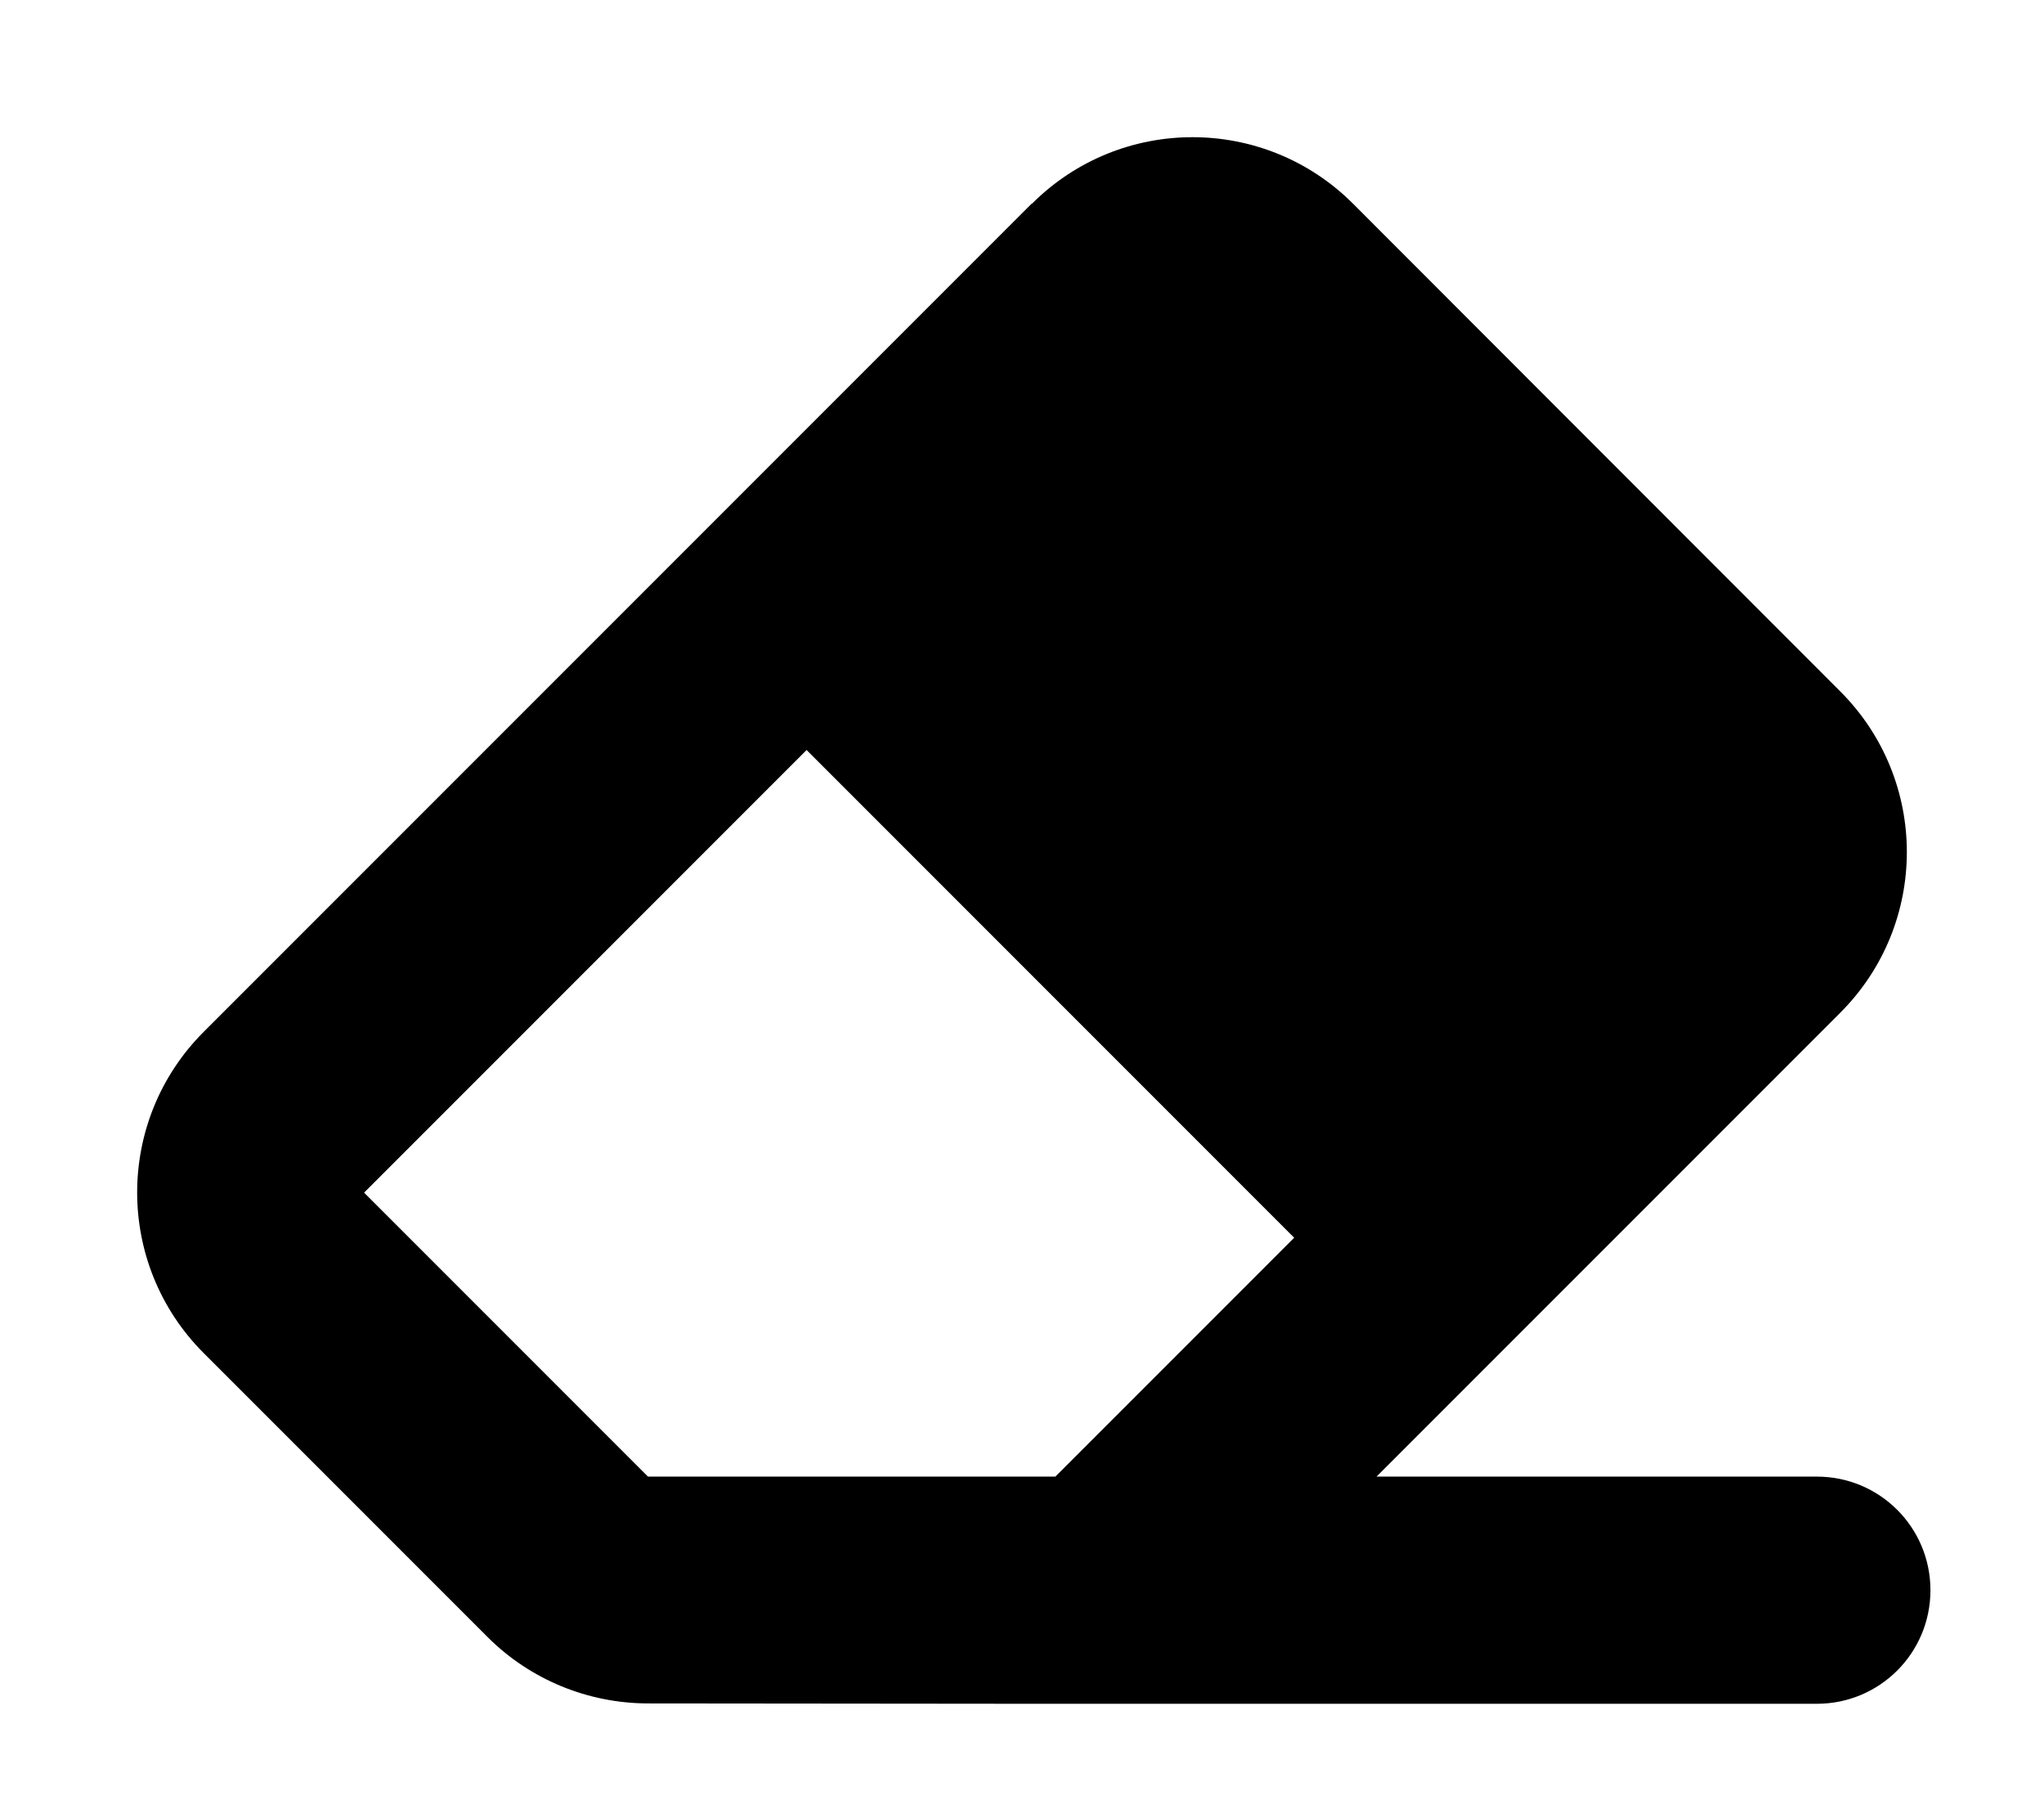
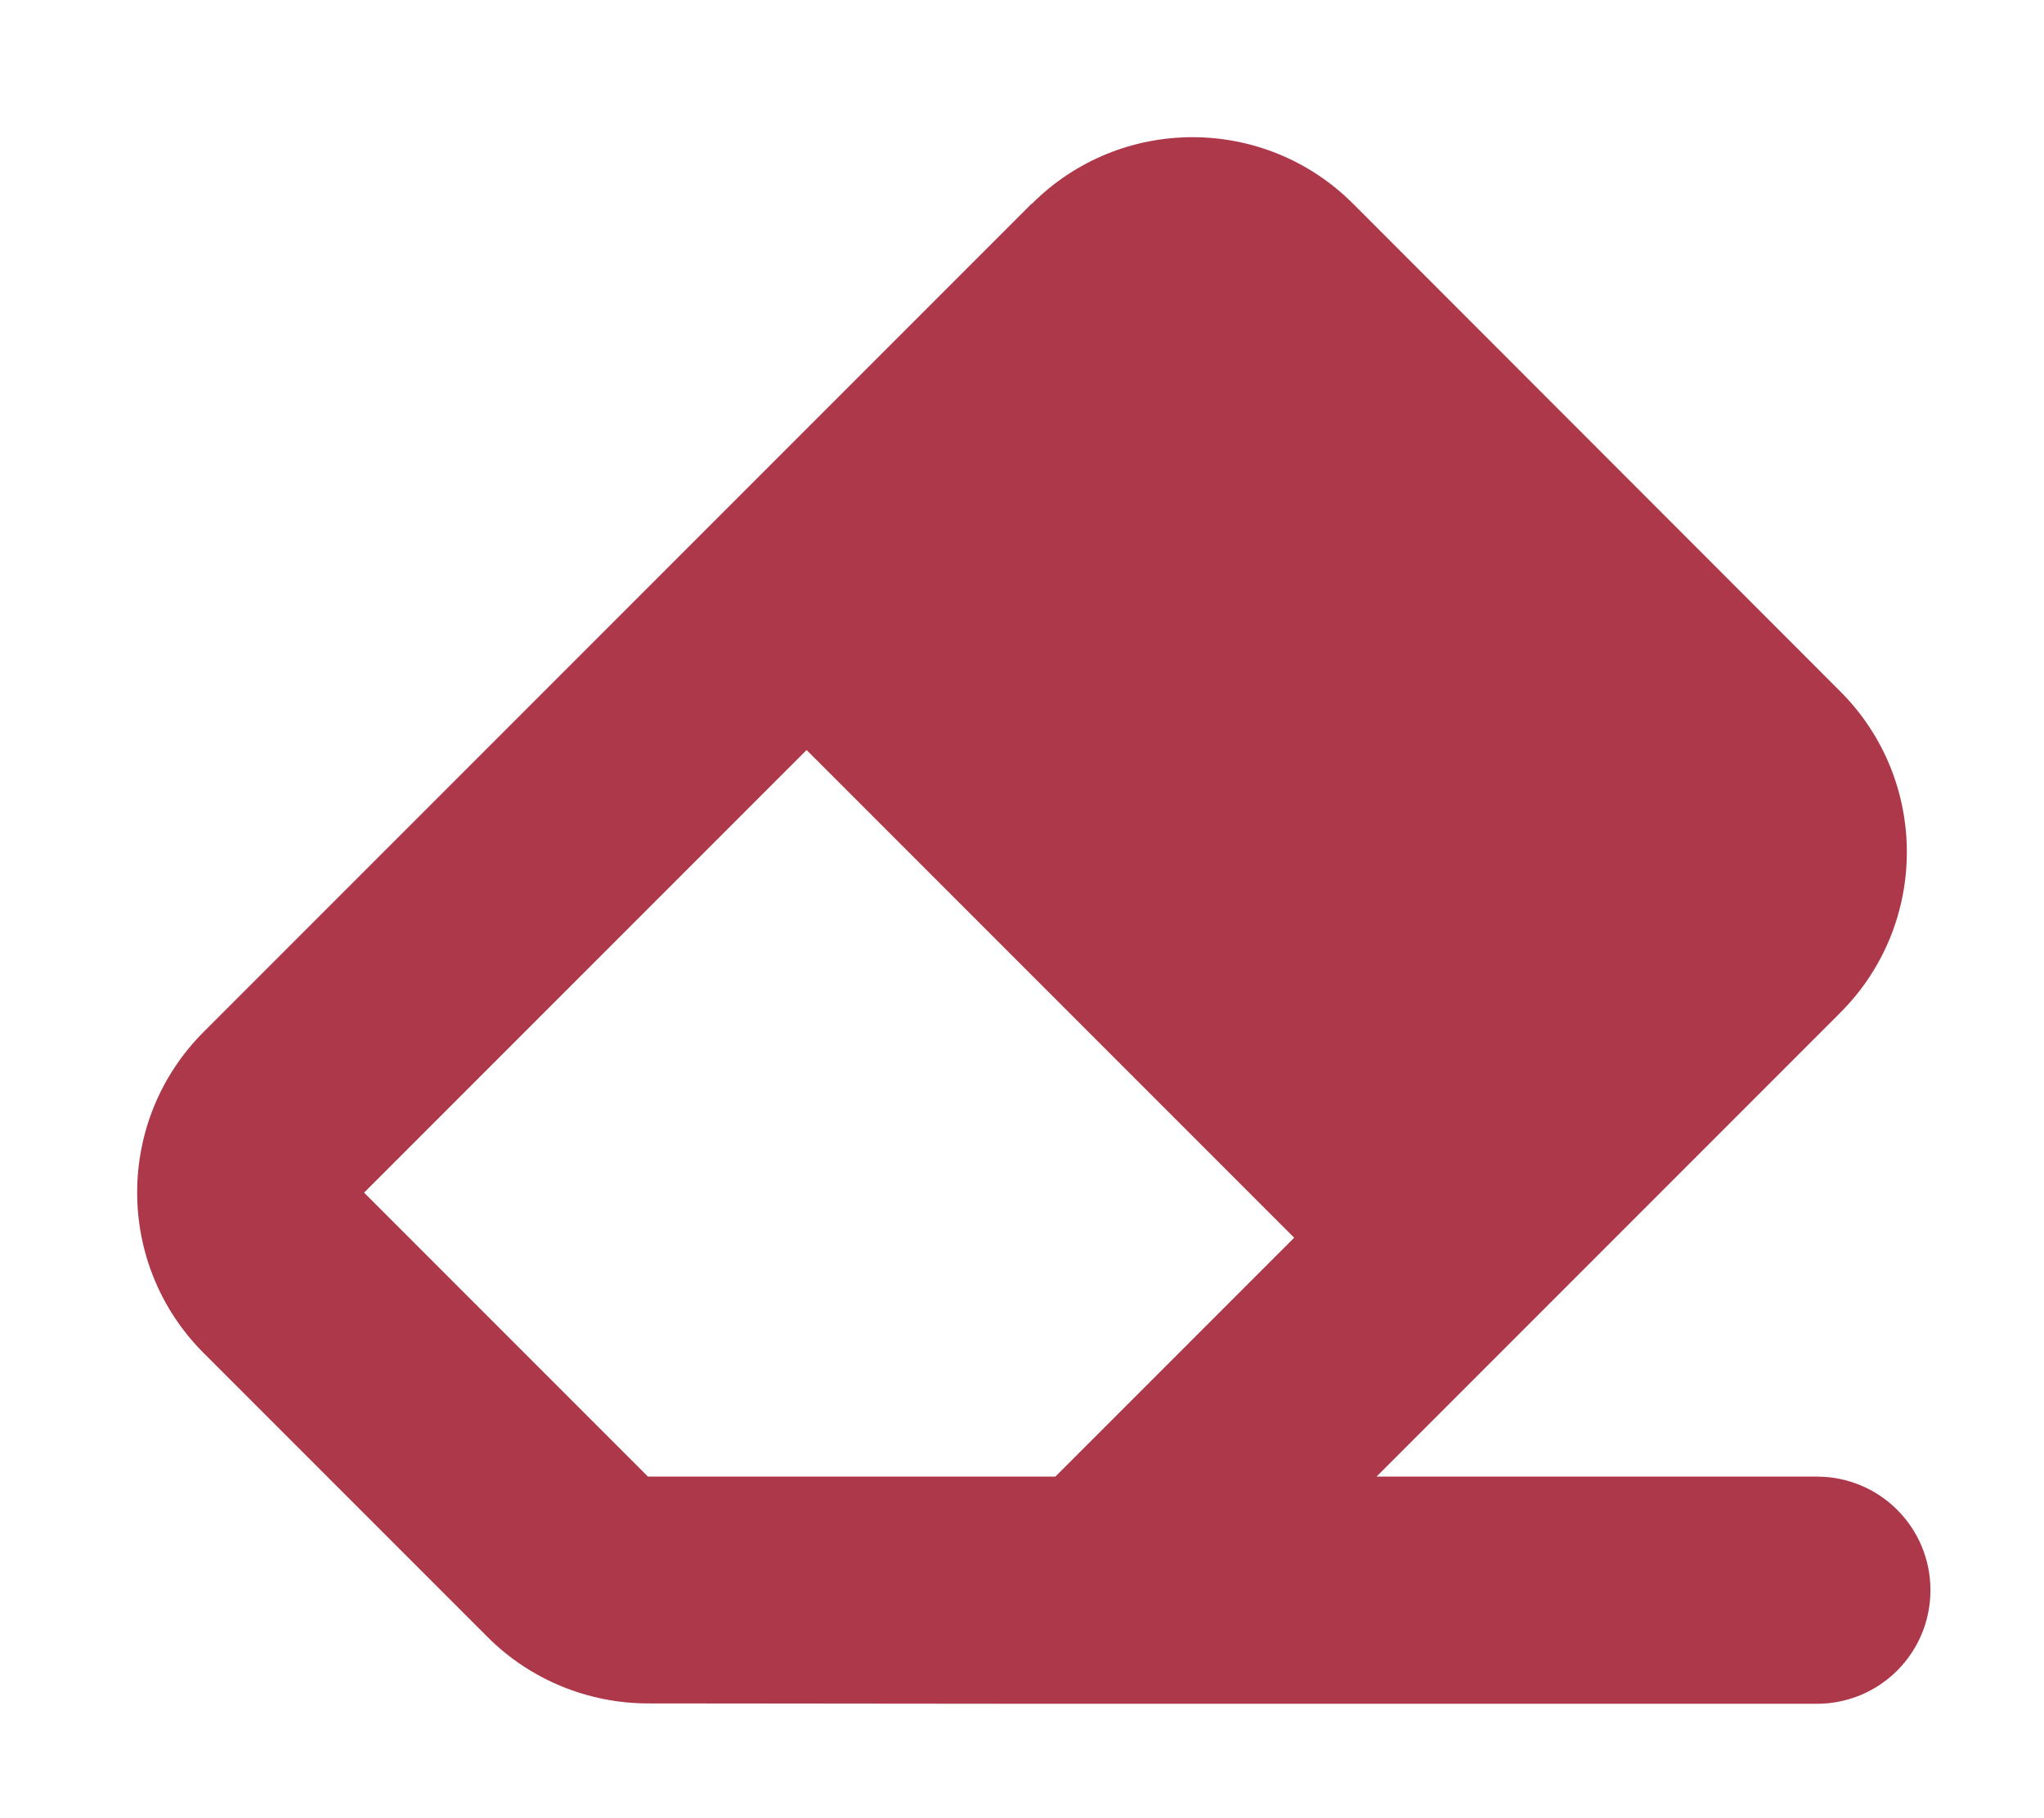
- <svg xmlns="http://www.w3.org/2000/svg" viewBox="0 0 576 512">
+ <svg xmlns="http://www.w3.org/2000/svg" viewBox="0 0 576 512" fill="hsl(351, 51%, 45%)">
  <path d="M290.7 57.4L57.4 290.7c-25 25-25 65.5 0 90.5l80 80c12 12 28.3 18.7 45.3 18.7L288 480l9.4 0L512 480c17.7 0 32-14.3 32-32s-14.3-32-32-32l-124.1 0L518.6 285.3c25-25 25-65.5 0-90.5L381.3 57.4c-25-25-65.5-25-90.5 0zM297.4 416l-9.4 0-105.4 0-80-80L227.3 211.3 364.7 348.7 297.4 416z" />
</svg>
